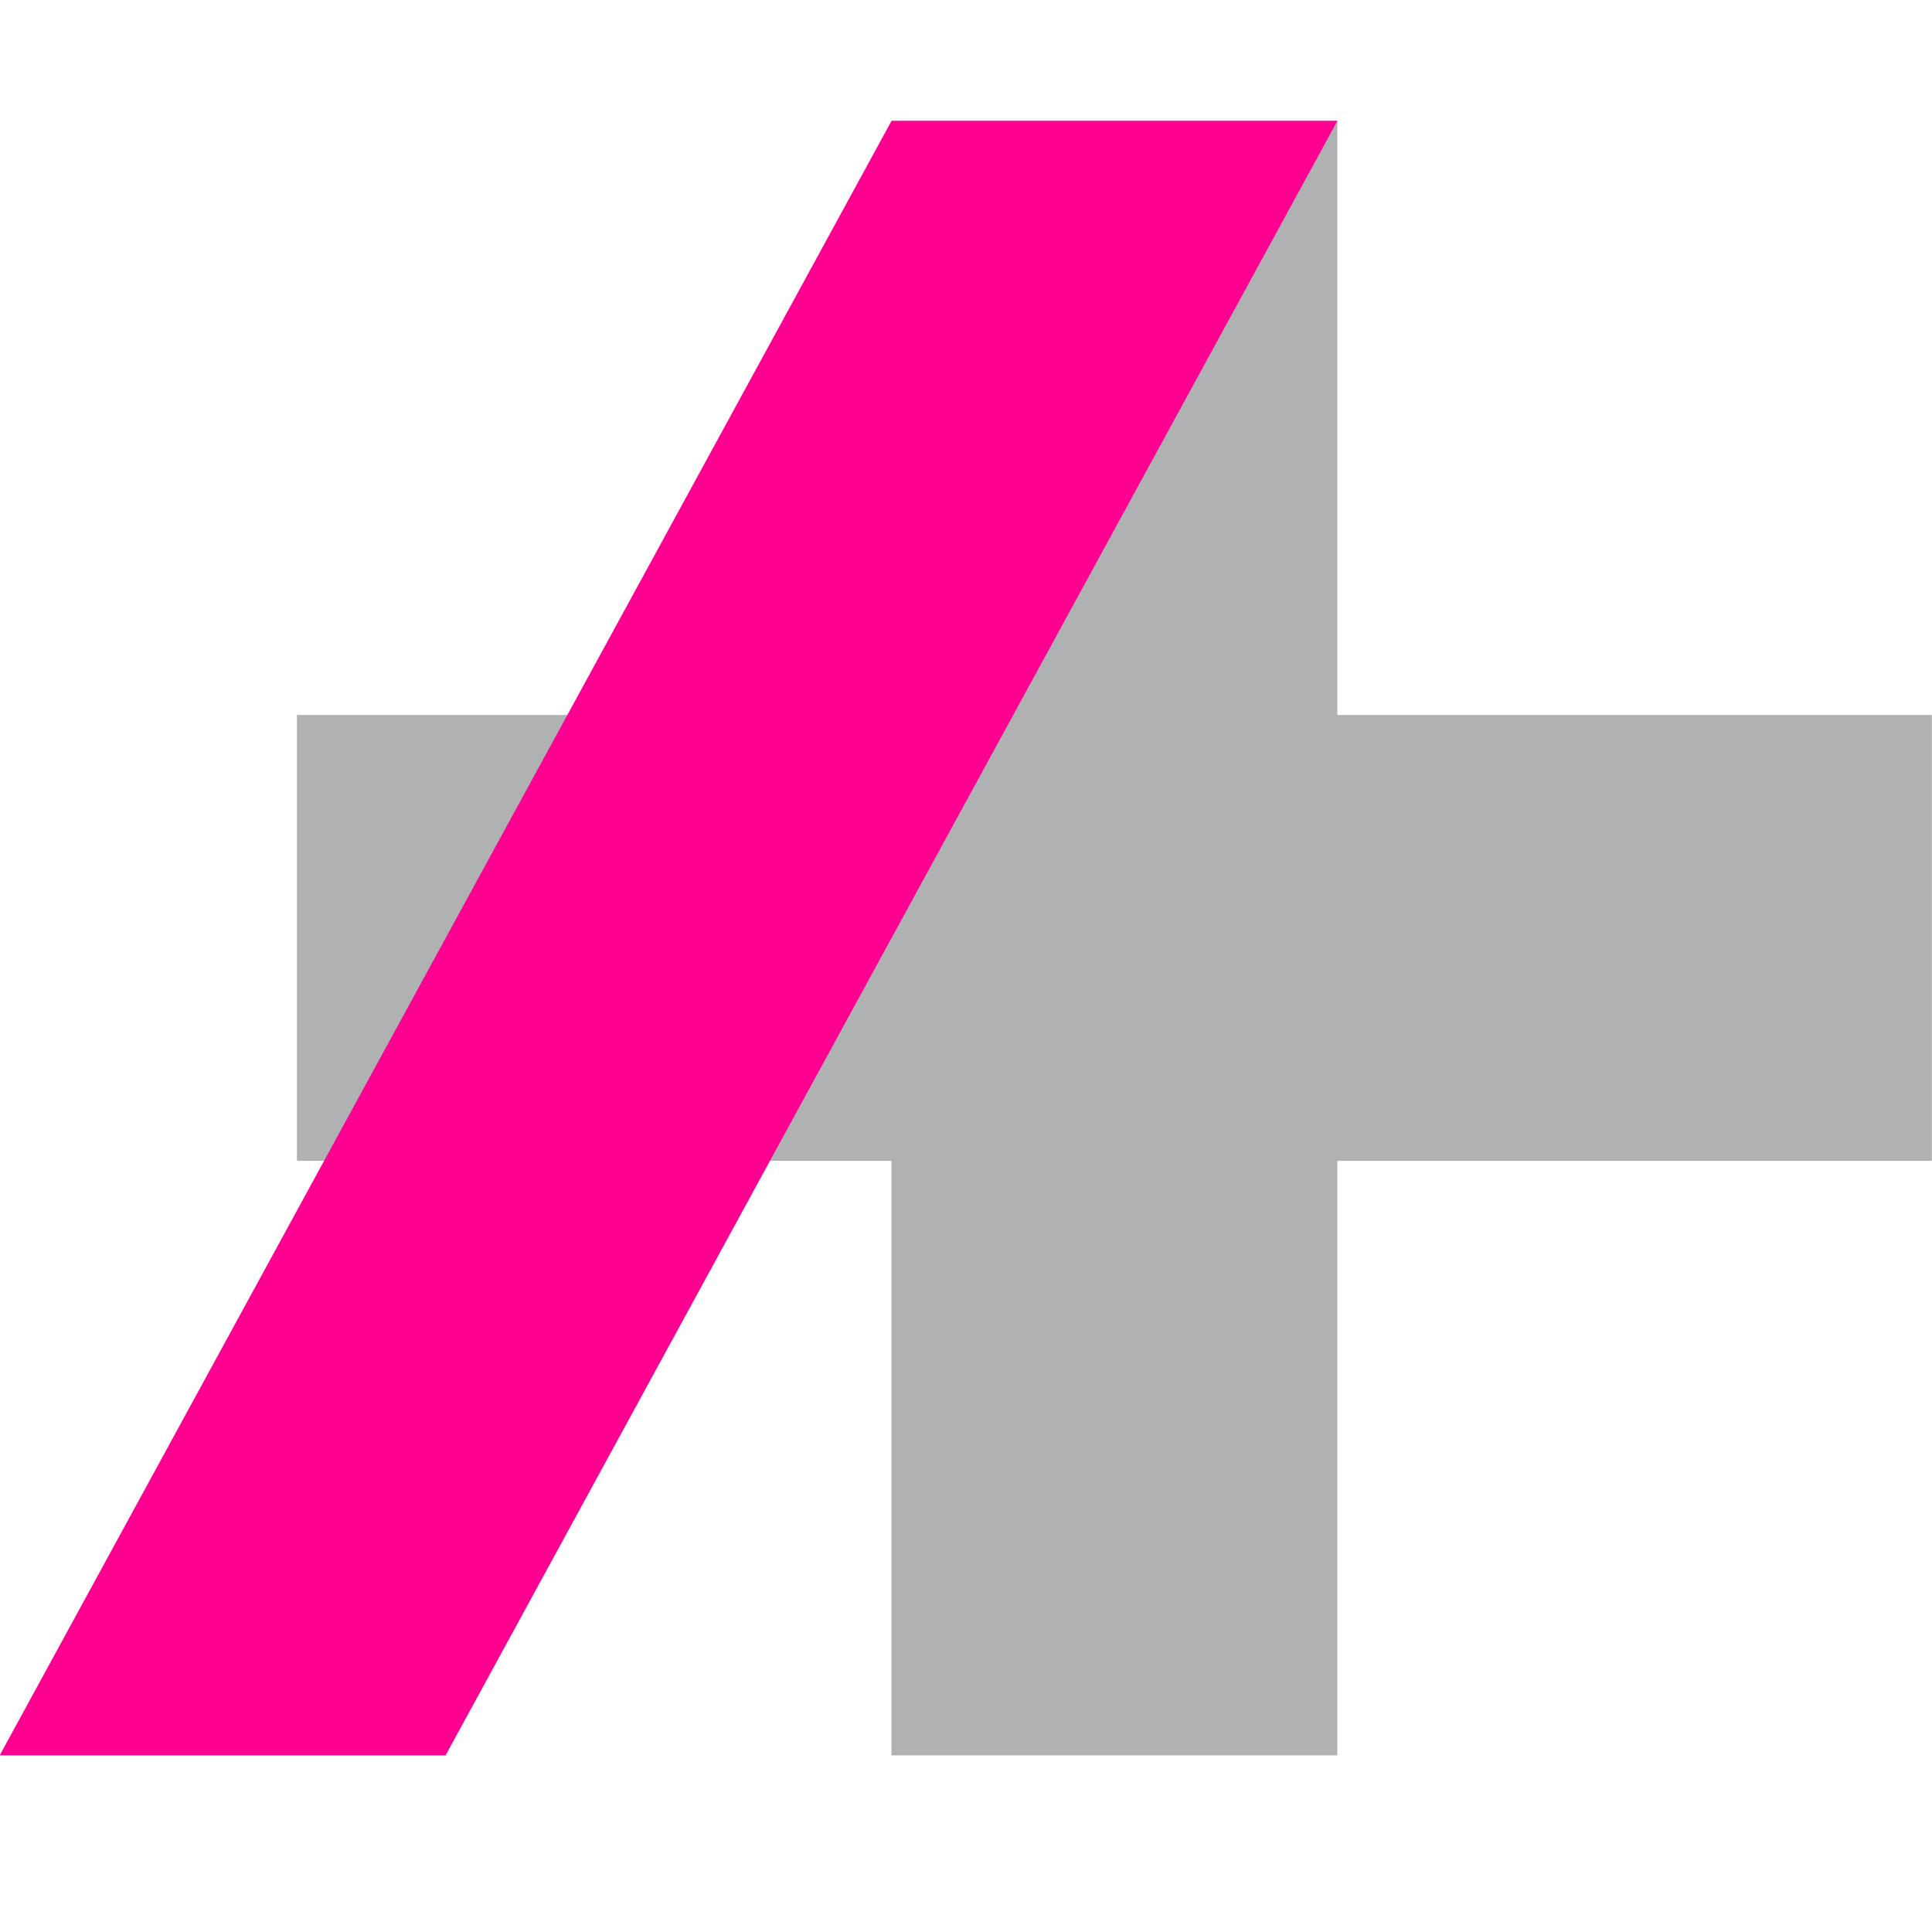
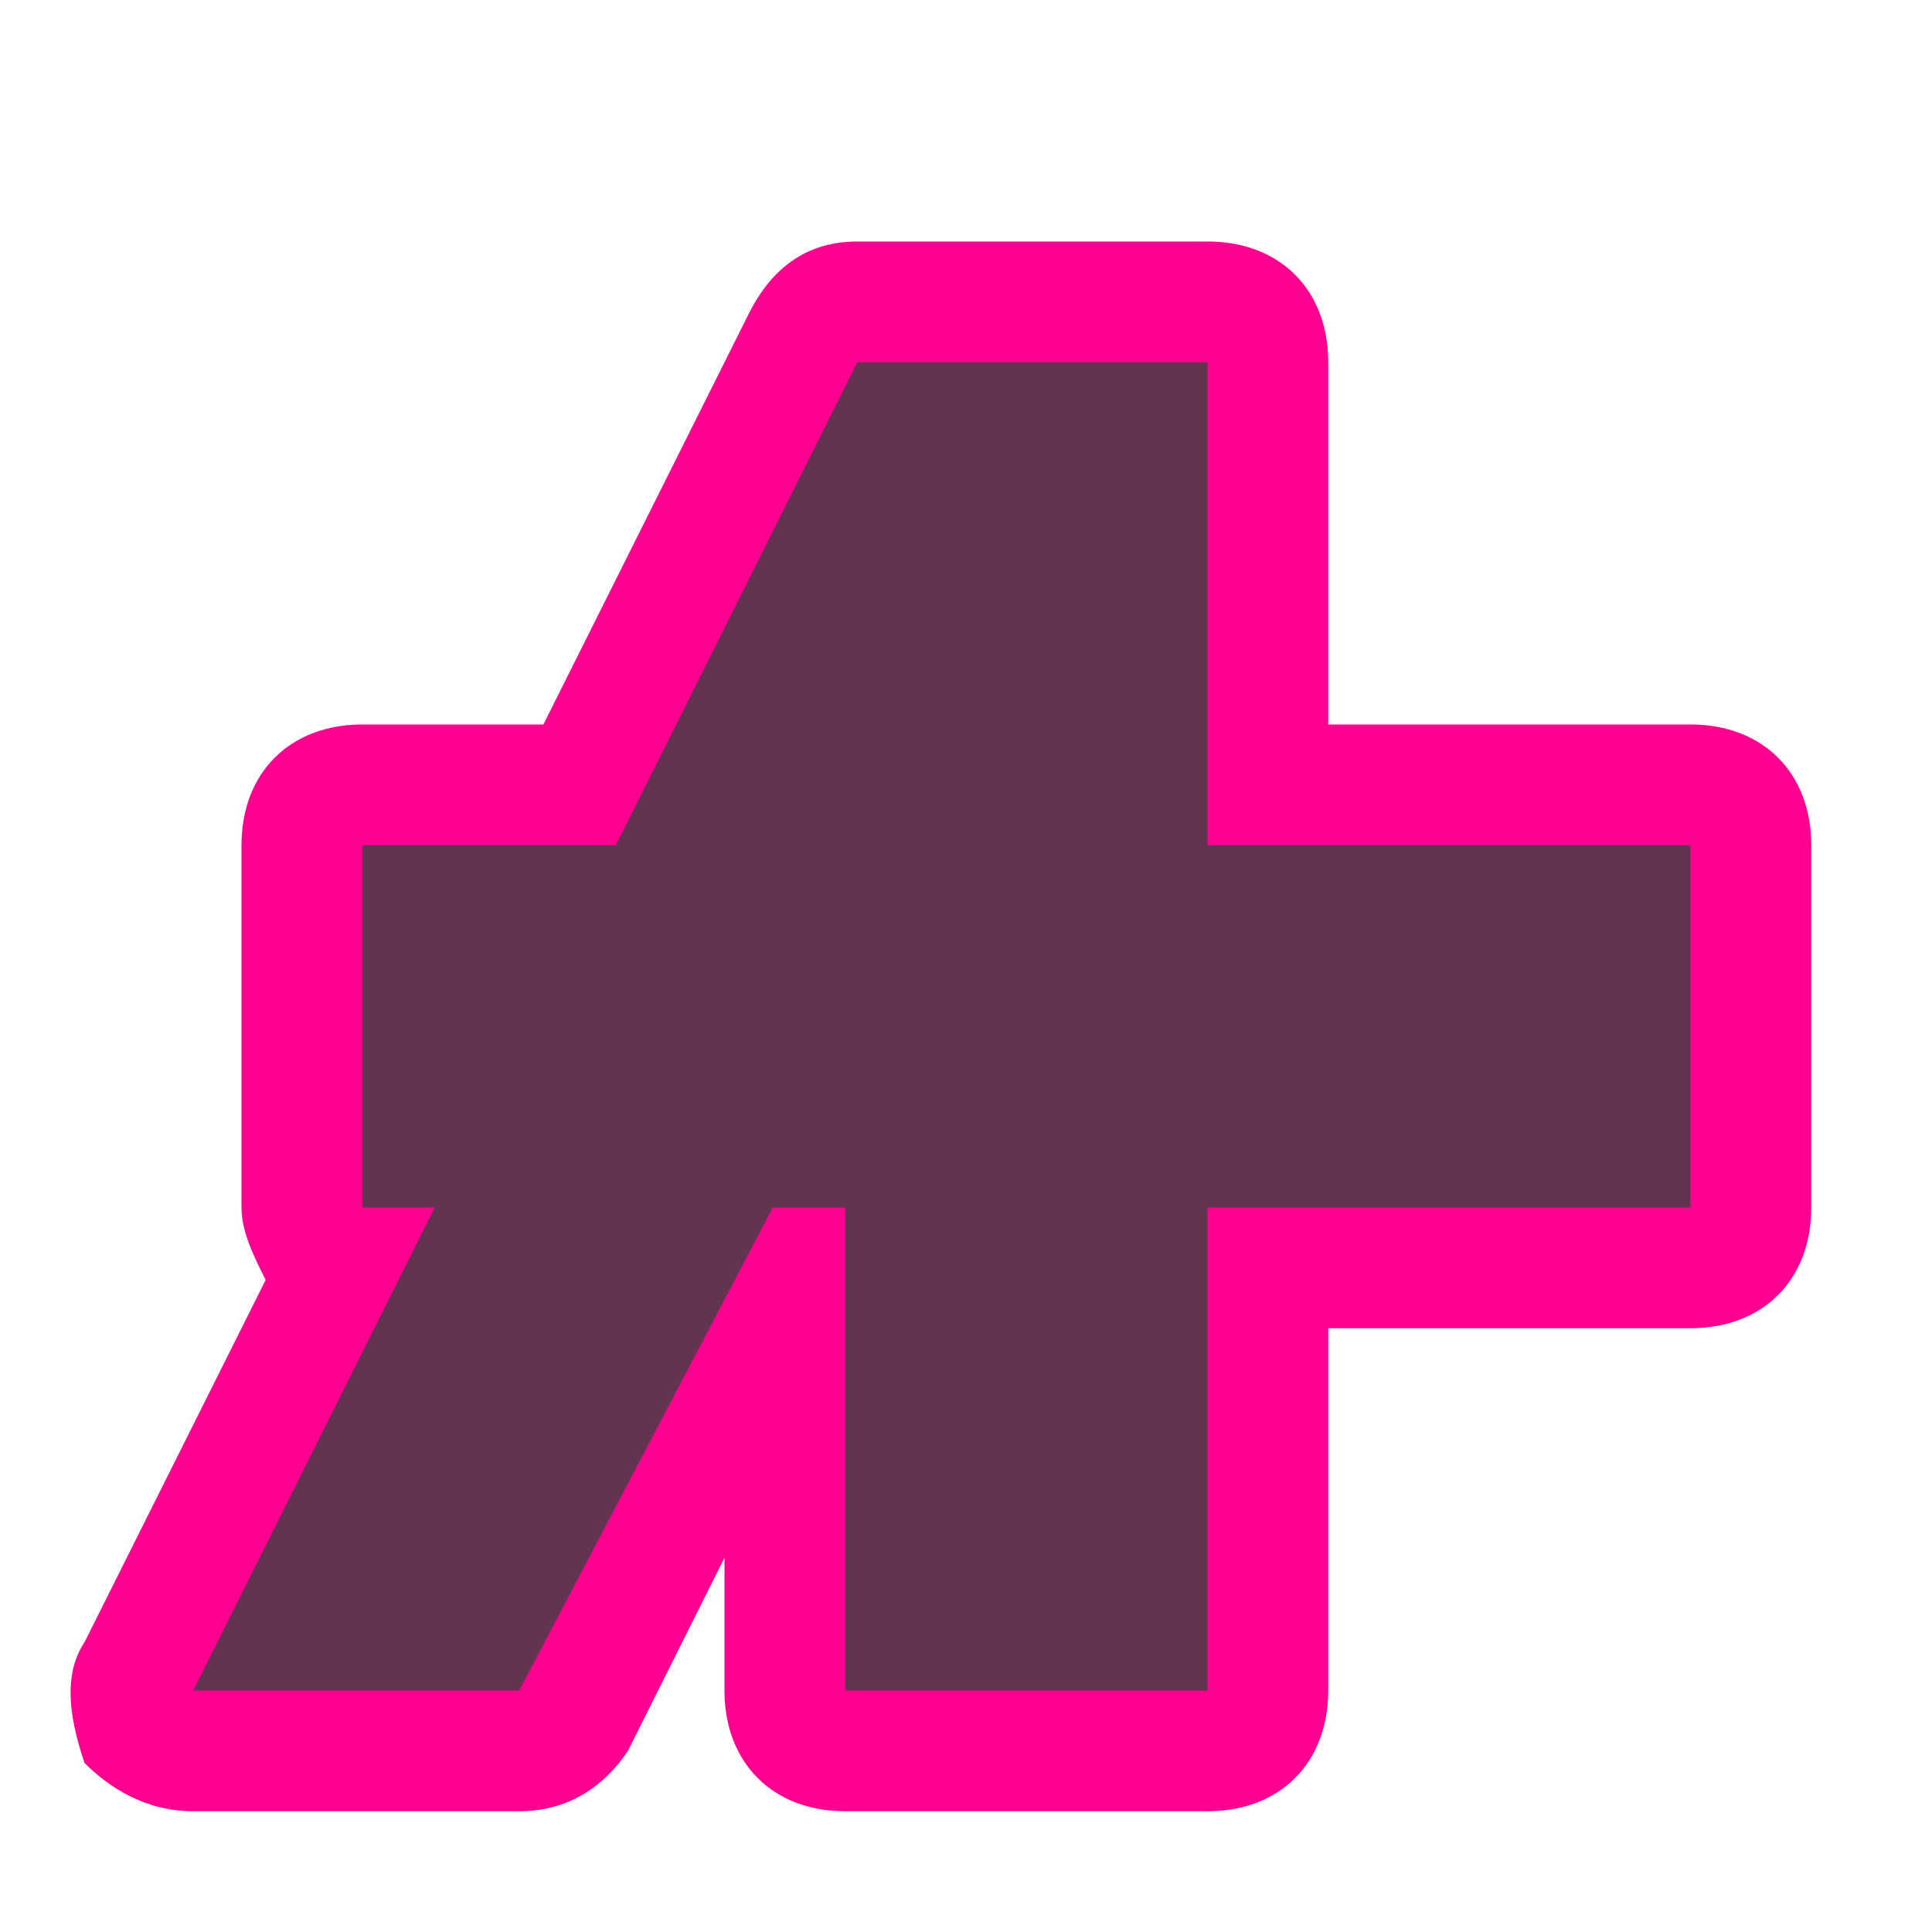
- <svg xmlns="http://www.w3.org/2000/svg" width="16" height="16" version="1.1" viewBox="0 0 4.233 4.233">
-   <g transform="matrix(1.1426 0 0 1.1426 -.30234 -.36334)" stroke-width="1">
-     <path d="m1.974 3.684h0.855v-1.14h1.14v-0.855h-1.14v-1.14h-0.855v1.14h-1.14v0.855h1.14z" fill="#afb1b3" />
-     <path d="m1.974 0.55h0.855l-1.71 3.134h-0.855z" fill="#ff0090" />
-   </g>
+ <svg xmlns="http://www.w3.org/2000/svg" viewBox="0 0 16 16">
+   <path fill="#63344F" d="M7,14.5c-0.3,0-0.5-0.2-0.5-0.5v-3.1l-1.7,3.4c-0.1,0.2-0.3,0.3-0.4,0.3H1.6c-0.2,0-0.3-0.1-0.4-0.2  s-0.1-0.3,0-0.5l1.7-3.3c-0.2-0.1-0.3-0.3-0.3-0.5V7c0-0.3,0.2-0.5,0.5-0.5h1.8l1.9-3.7c0.1-0.2,0.3-0.3,0.4-0.3H10  c0.3,0,0.5,0.2,0.5,0.5v3.5H14c0.3,0,0.5,0.2,0.5,0.5v3c0,0.3-0.2,0.5-0.5,0.5h-3.5V14c0,0.3-0.2,0.5-0.5,0.5H7z" />
+   <path fill="#FF0090" d="M10,3v4h4v3h-4v4H7v-4H6.4l-2.1,4H1.6l2-4H3V7h2.1l2-4H10 M10,2H7.1C6.7,2,6.4,2.2,6.2,2.6L4.5,6H3  C2.4,6,2,6.4,2,7v3c0,0.2,0.1,0.4,0.2,0.6l-1.5,3c-0.2,0.3-0.1,0.7,0,1C0.9,14.8,1.2,15,1.6,15h2.7c0.4,0,0.7-0.2,0.9-0.5L6,12.9  V14c0,0.6,0.4,1,1,1h3c0.6,0,1-0.4,1-1v-3h3c0.6,0,1-0.4,1-1V7c0-0.6-0.4-1-1-1h-3V3C11,2.4,10.6,2,10,2L10,2z" />
</svg>
